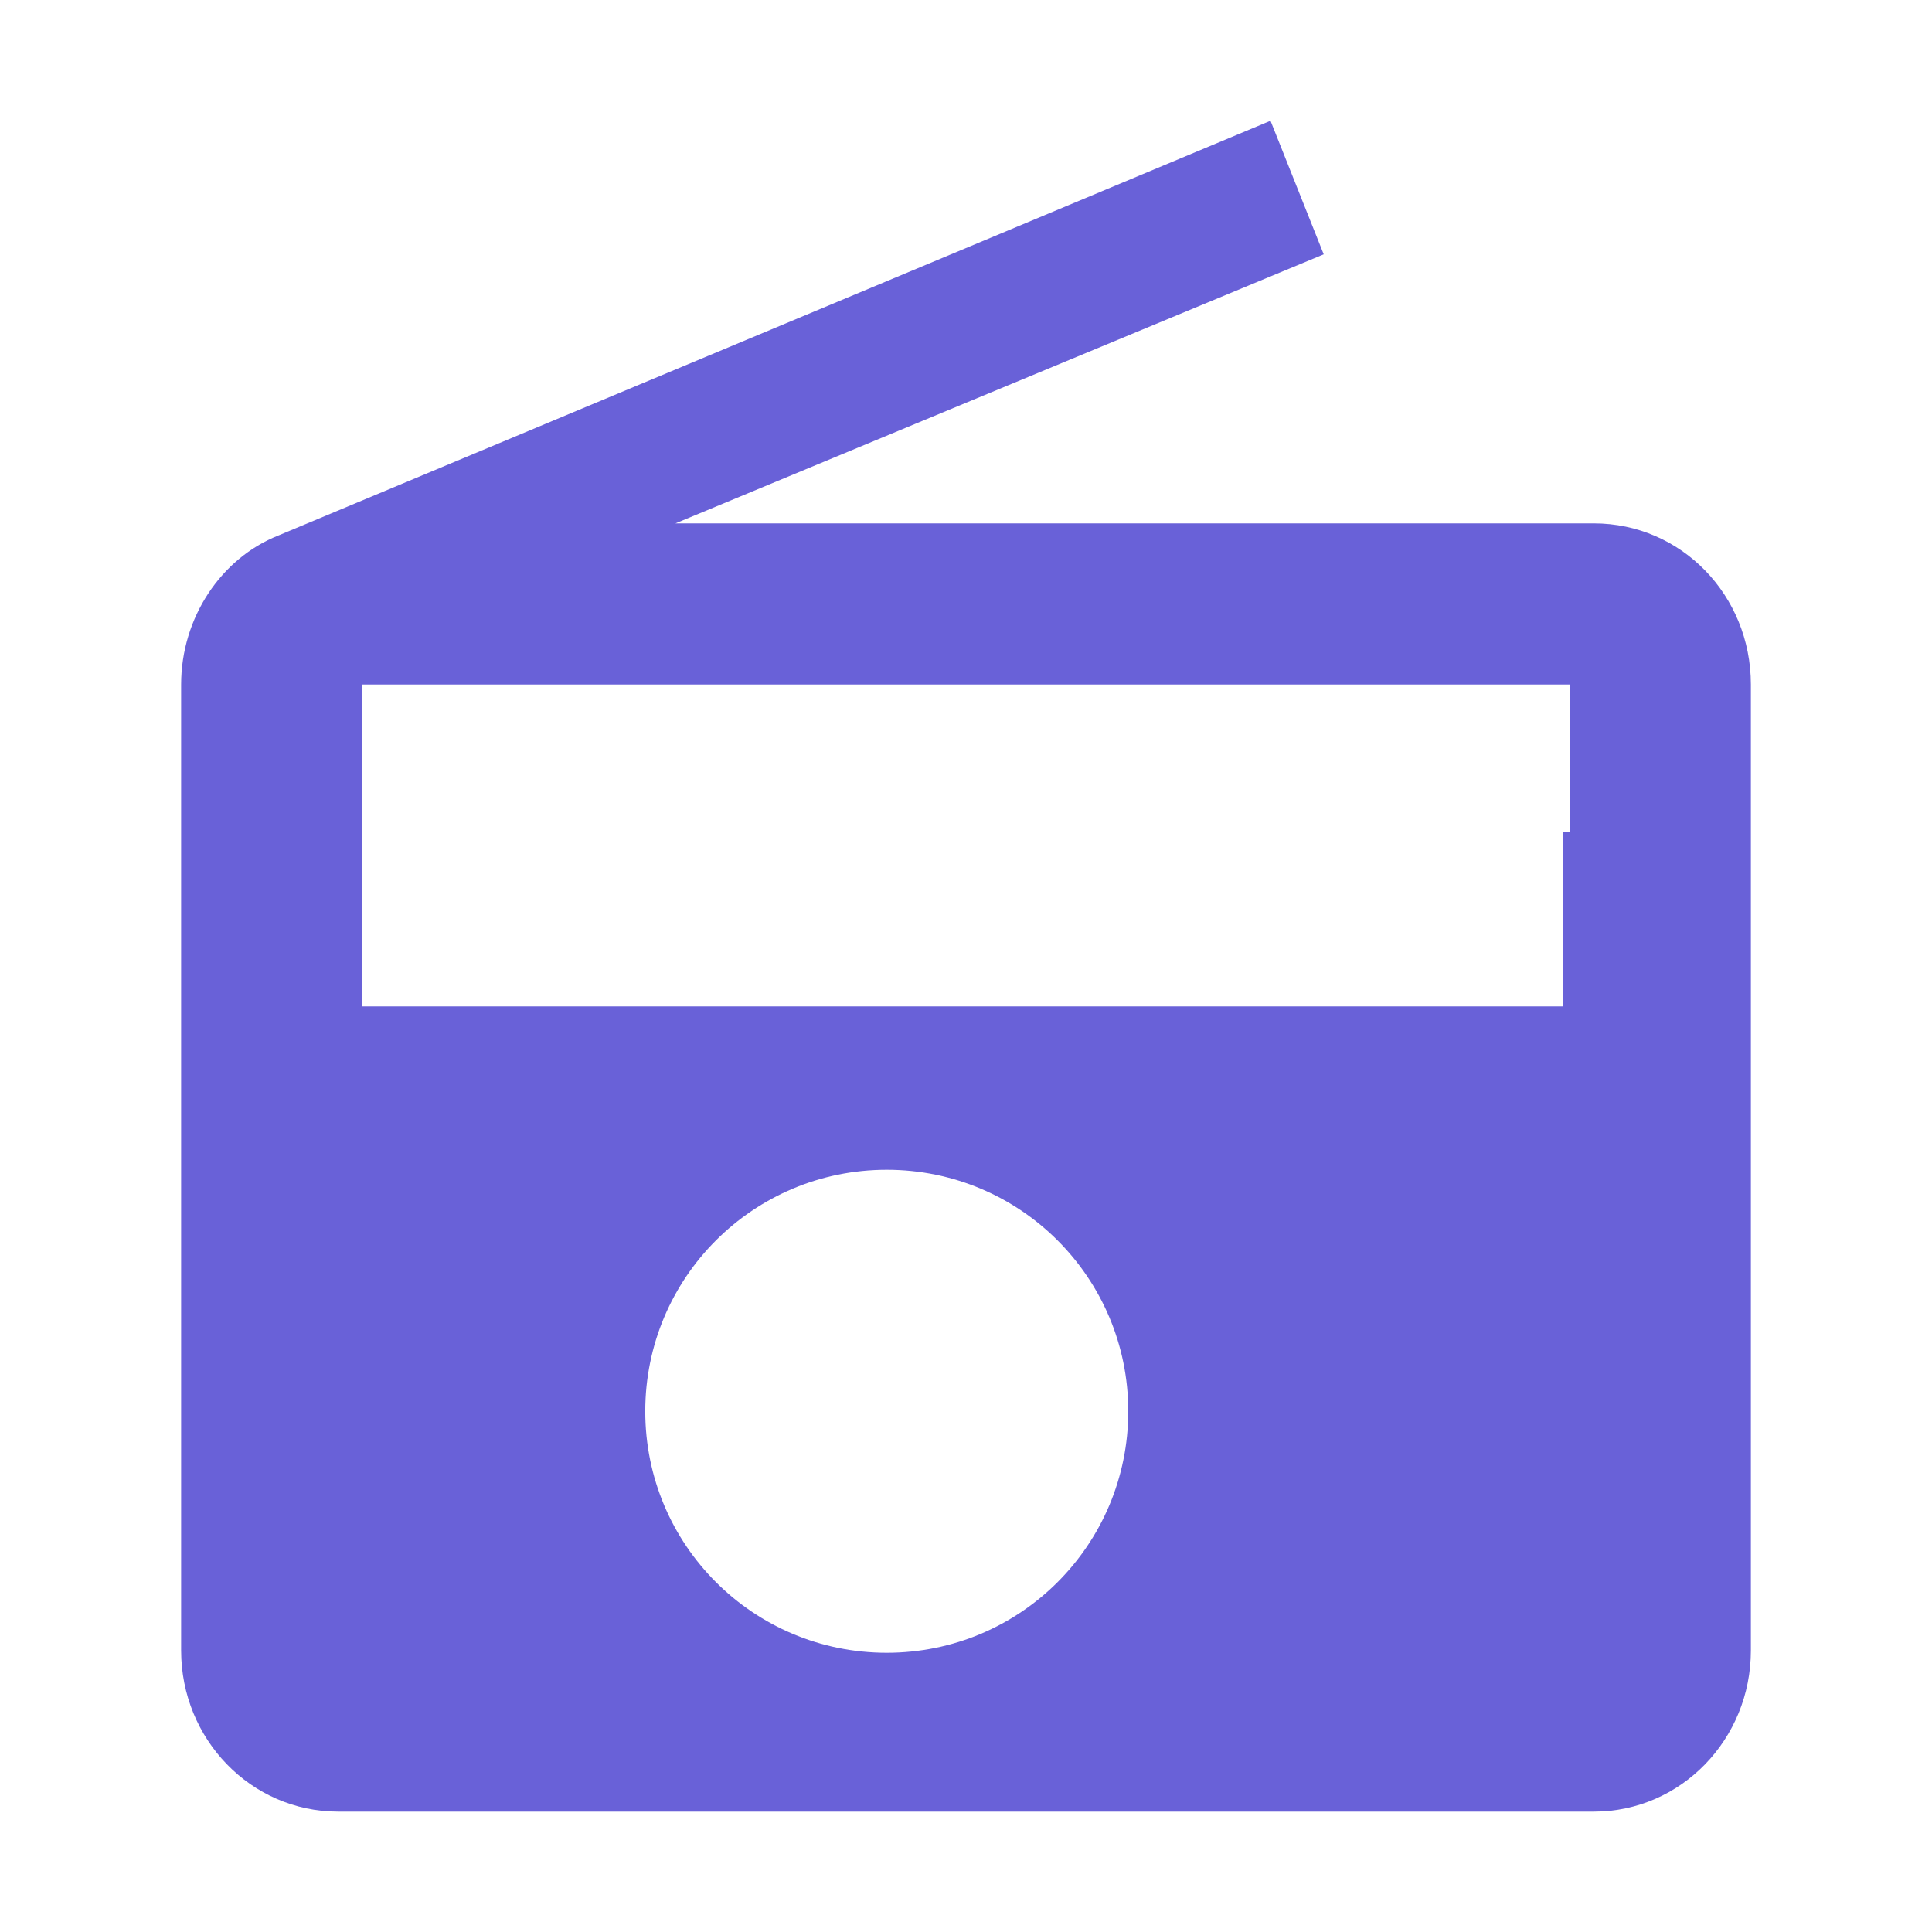
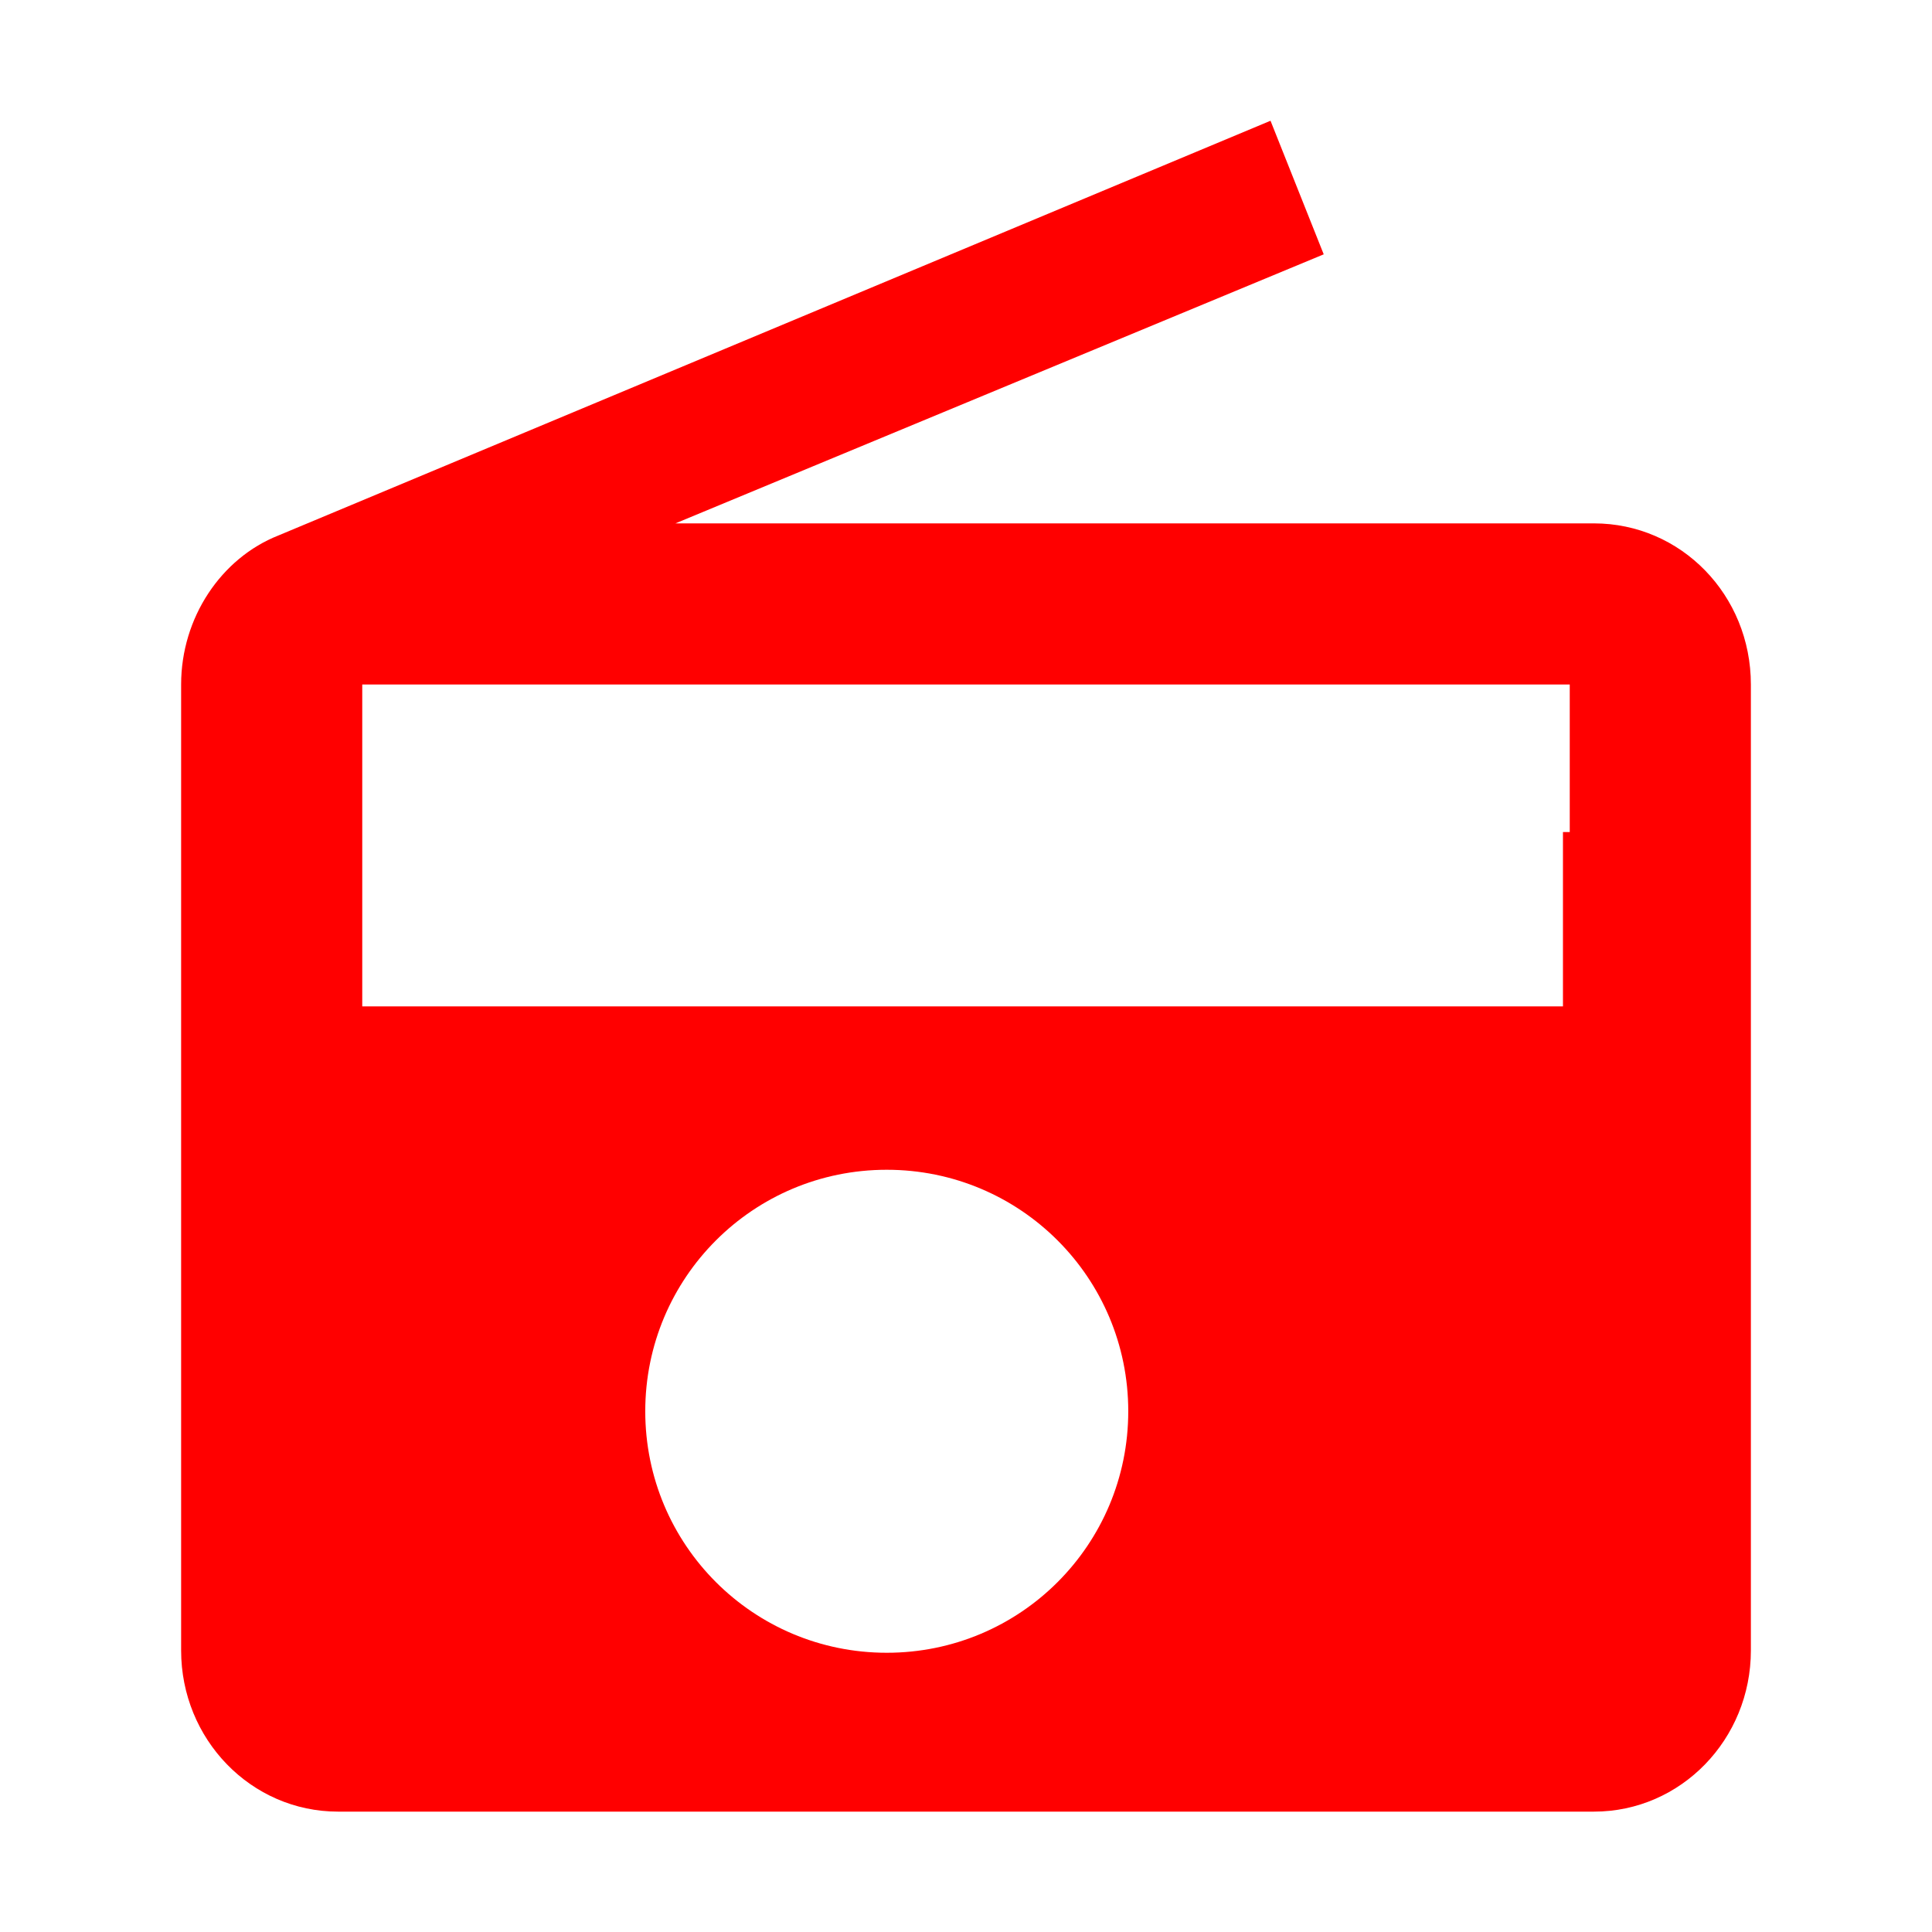
<svg xmlns="http://www.w3.org/2000/svg" viewBox="0 0 512 512">
-   <path fill="#6961d8" d="M73.8 141.9c-15.2 6-25.8 21.8-25.8 39.5v256c0 23.5 18.5 42.7 41.6 42.7h332.8c23.1 0 41.6-19.2 41.6-42.7v-256c0-23.7-18.5-42.7-41.6-42.7H179l171.8-71.3L336.7 32 73.8 141.9zM235 438c-35.4 0-64-28.6-64-64s28.6-64 64-64 64 28.6 64 64-28.6 64-64 64zm256-171.3h-32v-46.2h-44.8v46.2H96v-85.3h320v85.3z" />
+   <path fill="#ff0000" d="M73.8 141.9c-15.2 6-25.8 21.8-25.8 39.5v256c0 23.5 18.5 42.7 41.6 42.7h332.8c23.1 0 41.6-19.2 41.6-42.7v-256c0-23.7-18.5-42.7-41.6-42.7H179l171.8-71.3L336.7 32 73.8 141.9zM235 438c-35.4 0-64-28.6-64-64s28.6-64 64-64 64 28.6 64 64-28.6 64-64 64zm256-171.3h-32v-46.2h-44.8v46.2H96v-85.3h320v85.3z" />
</svg>
